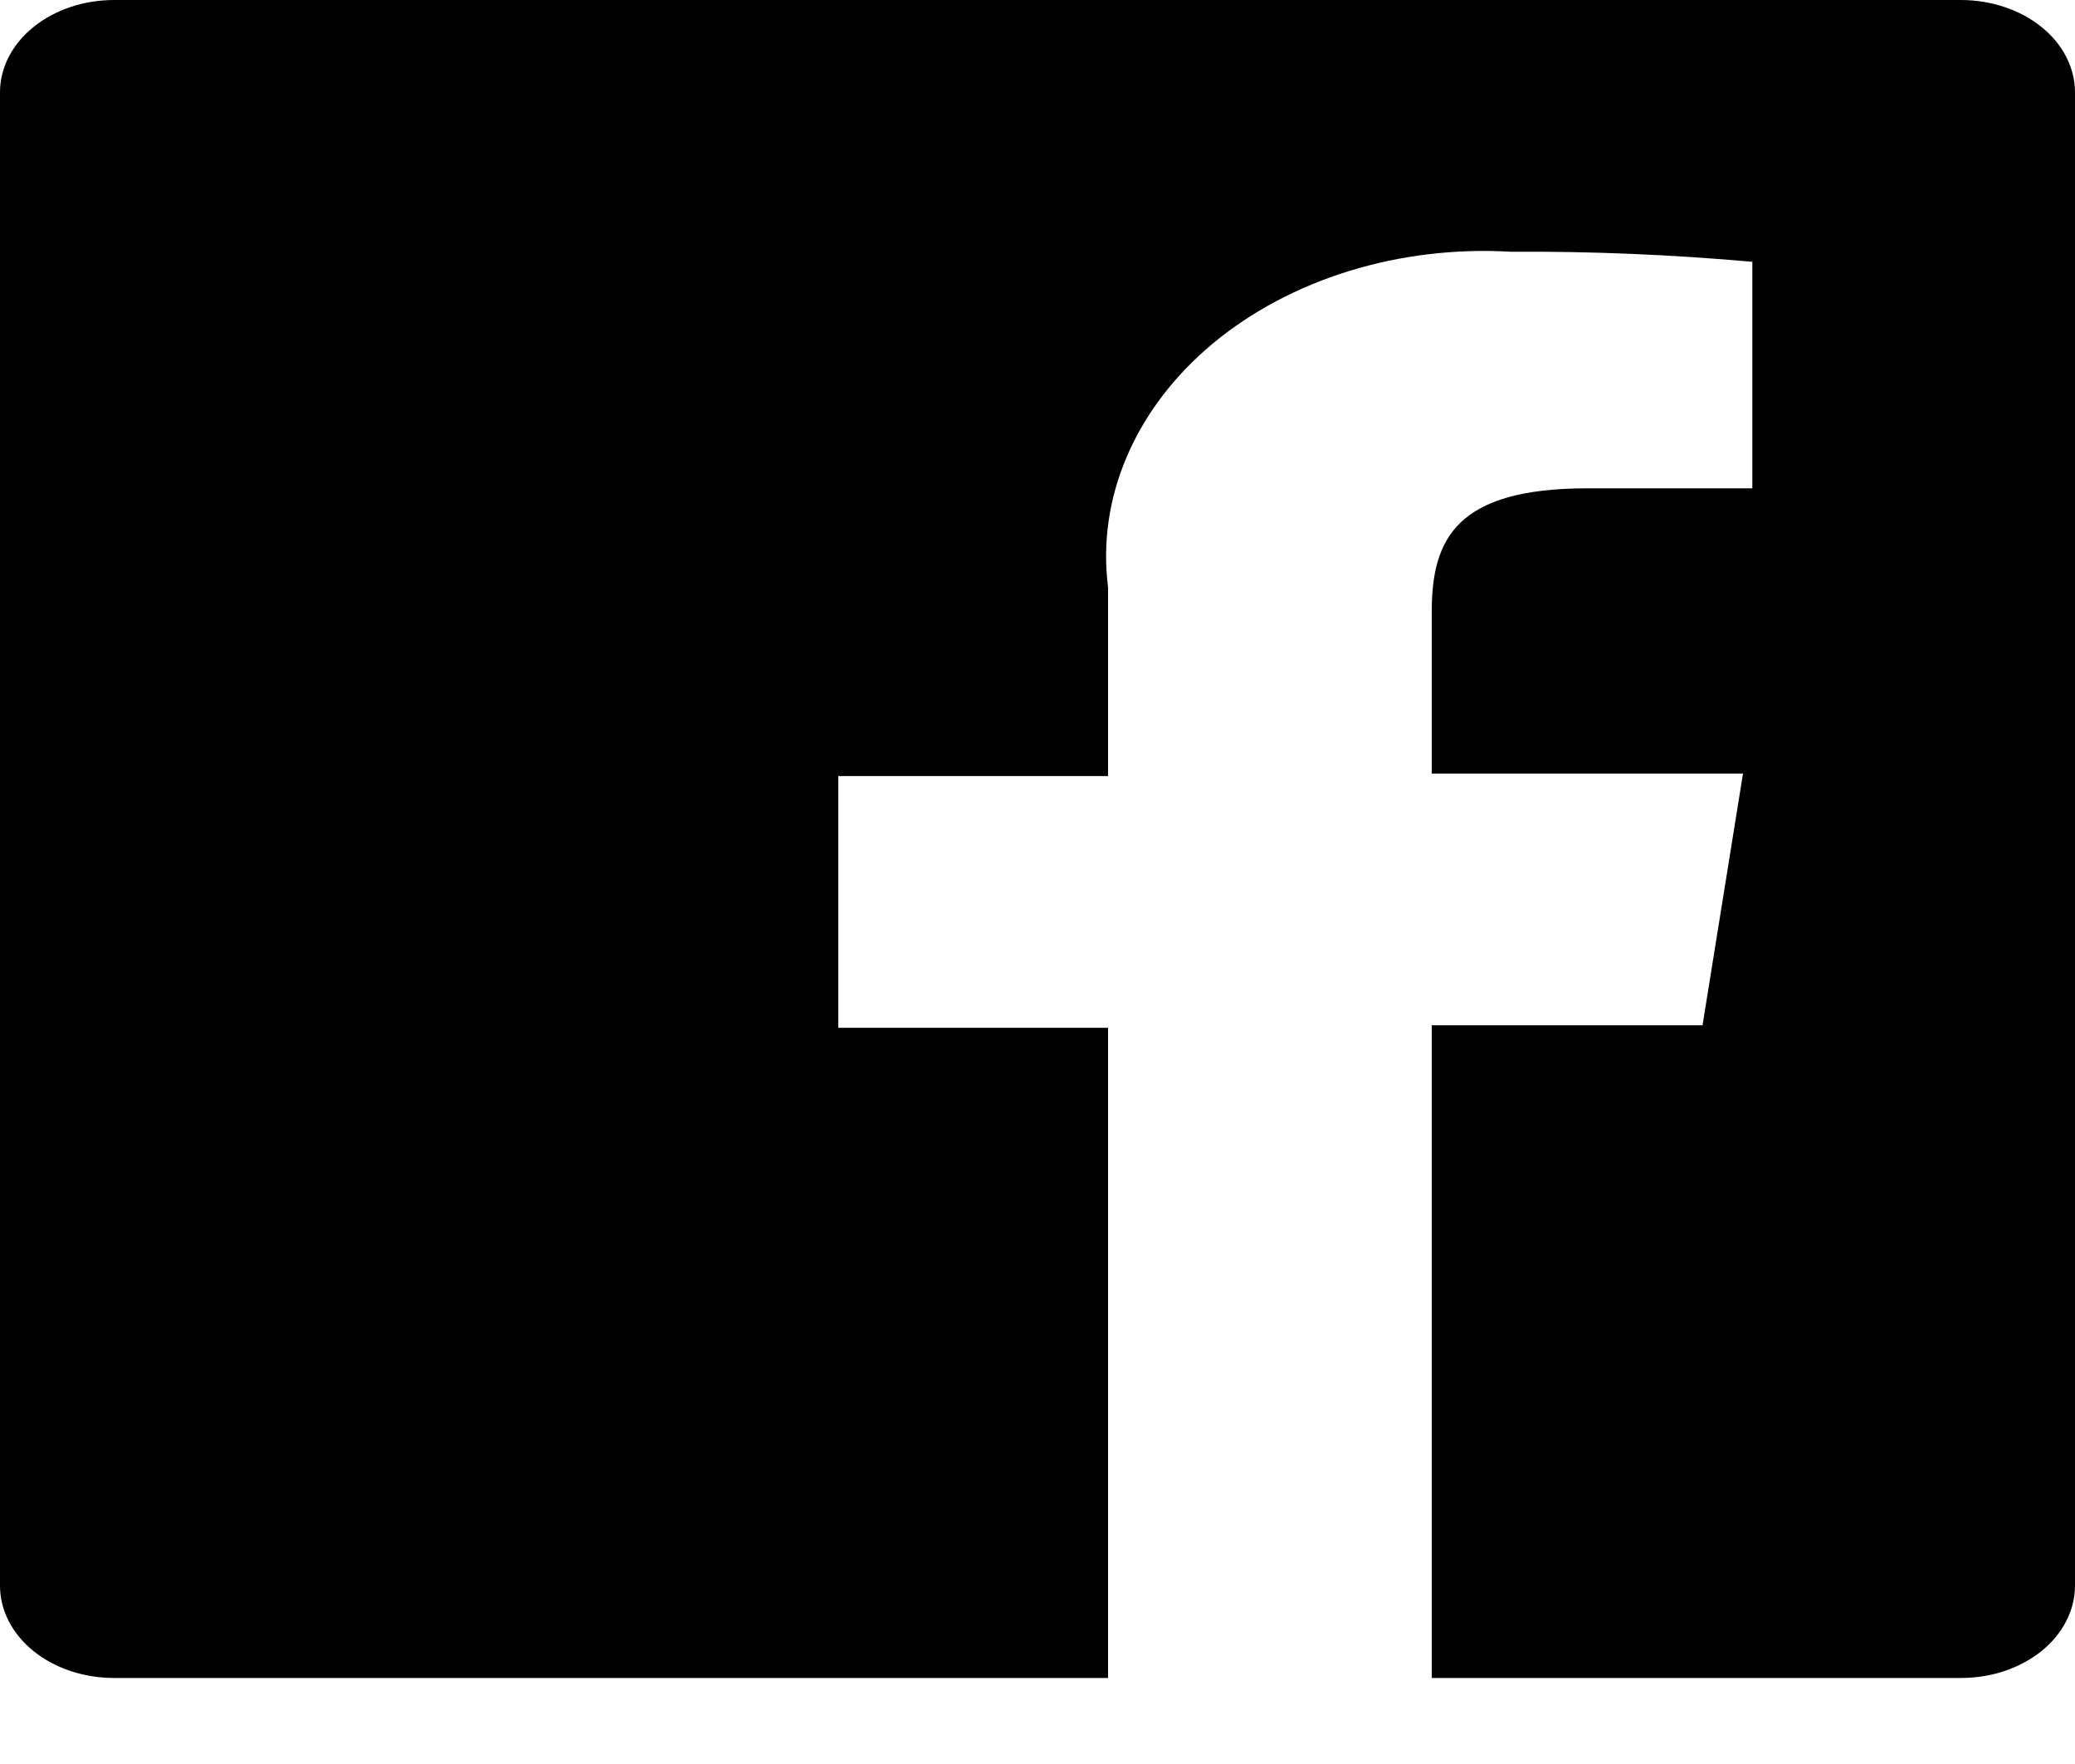
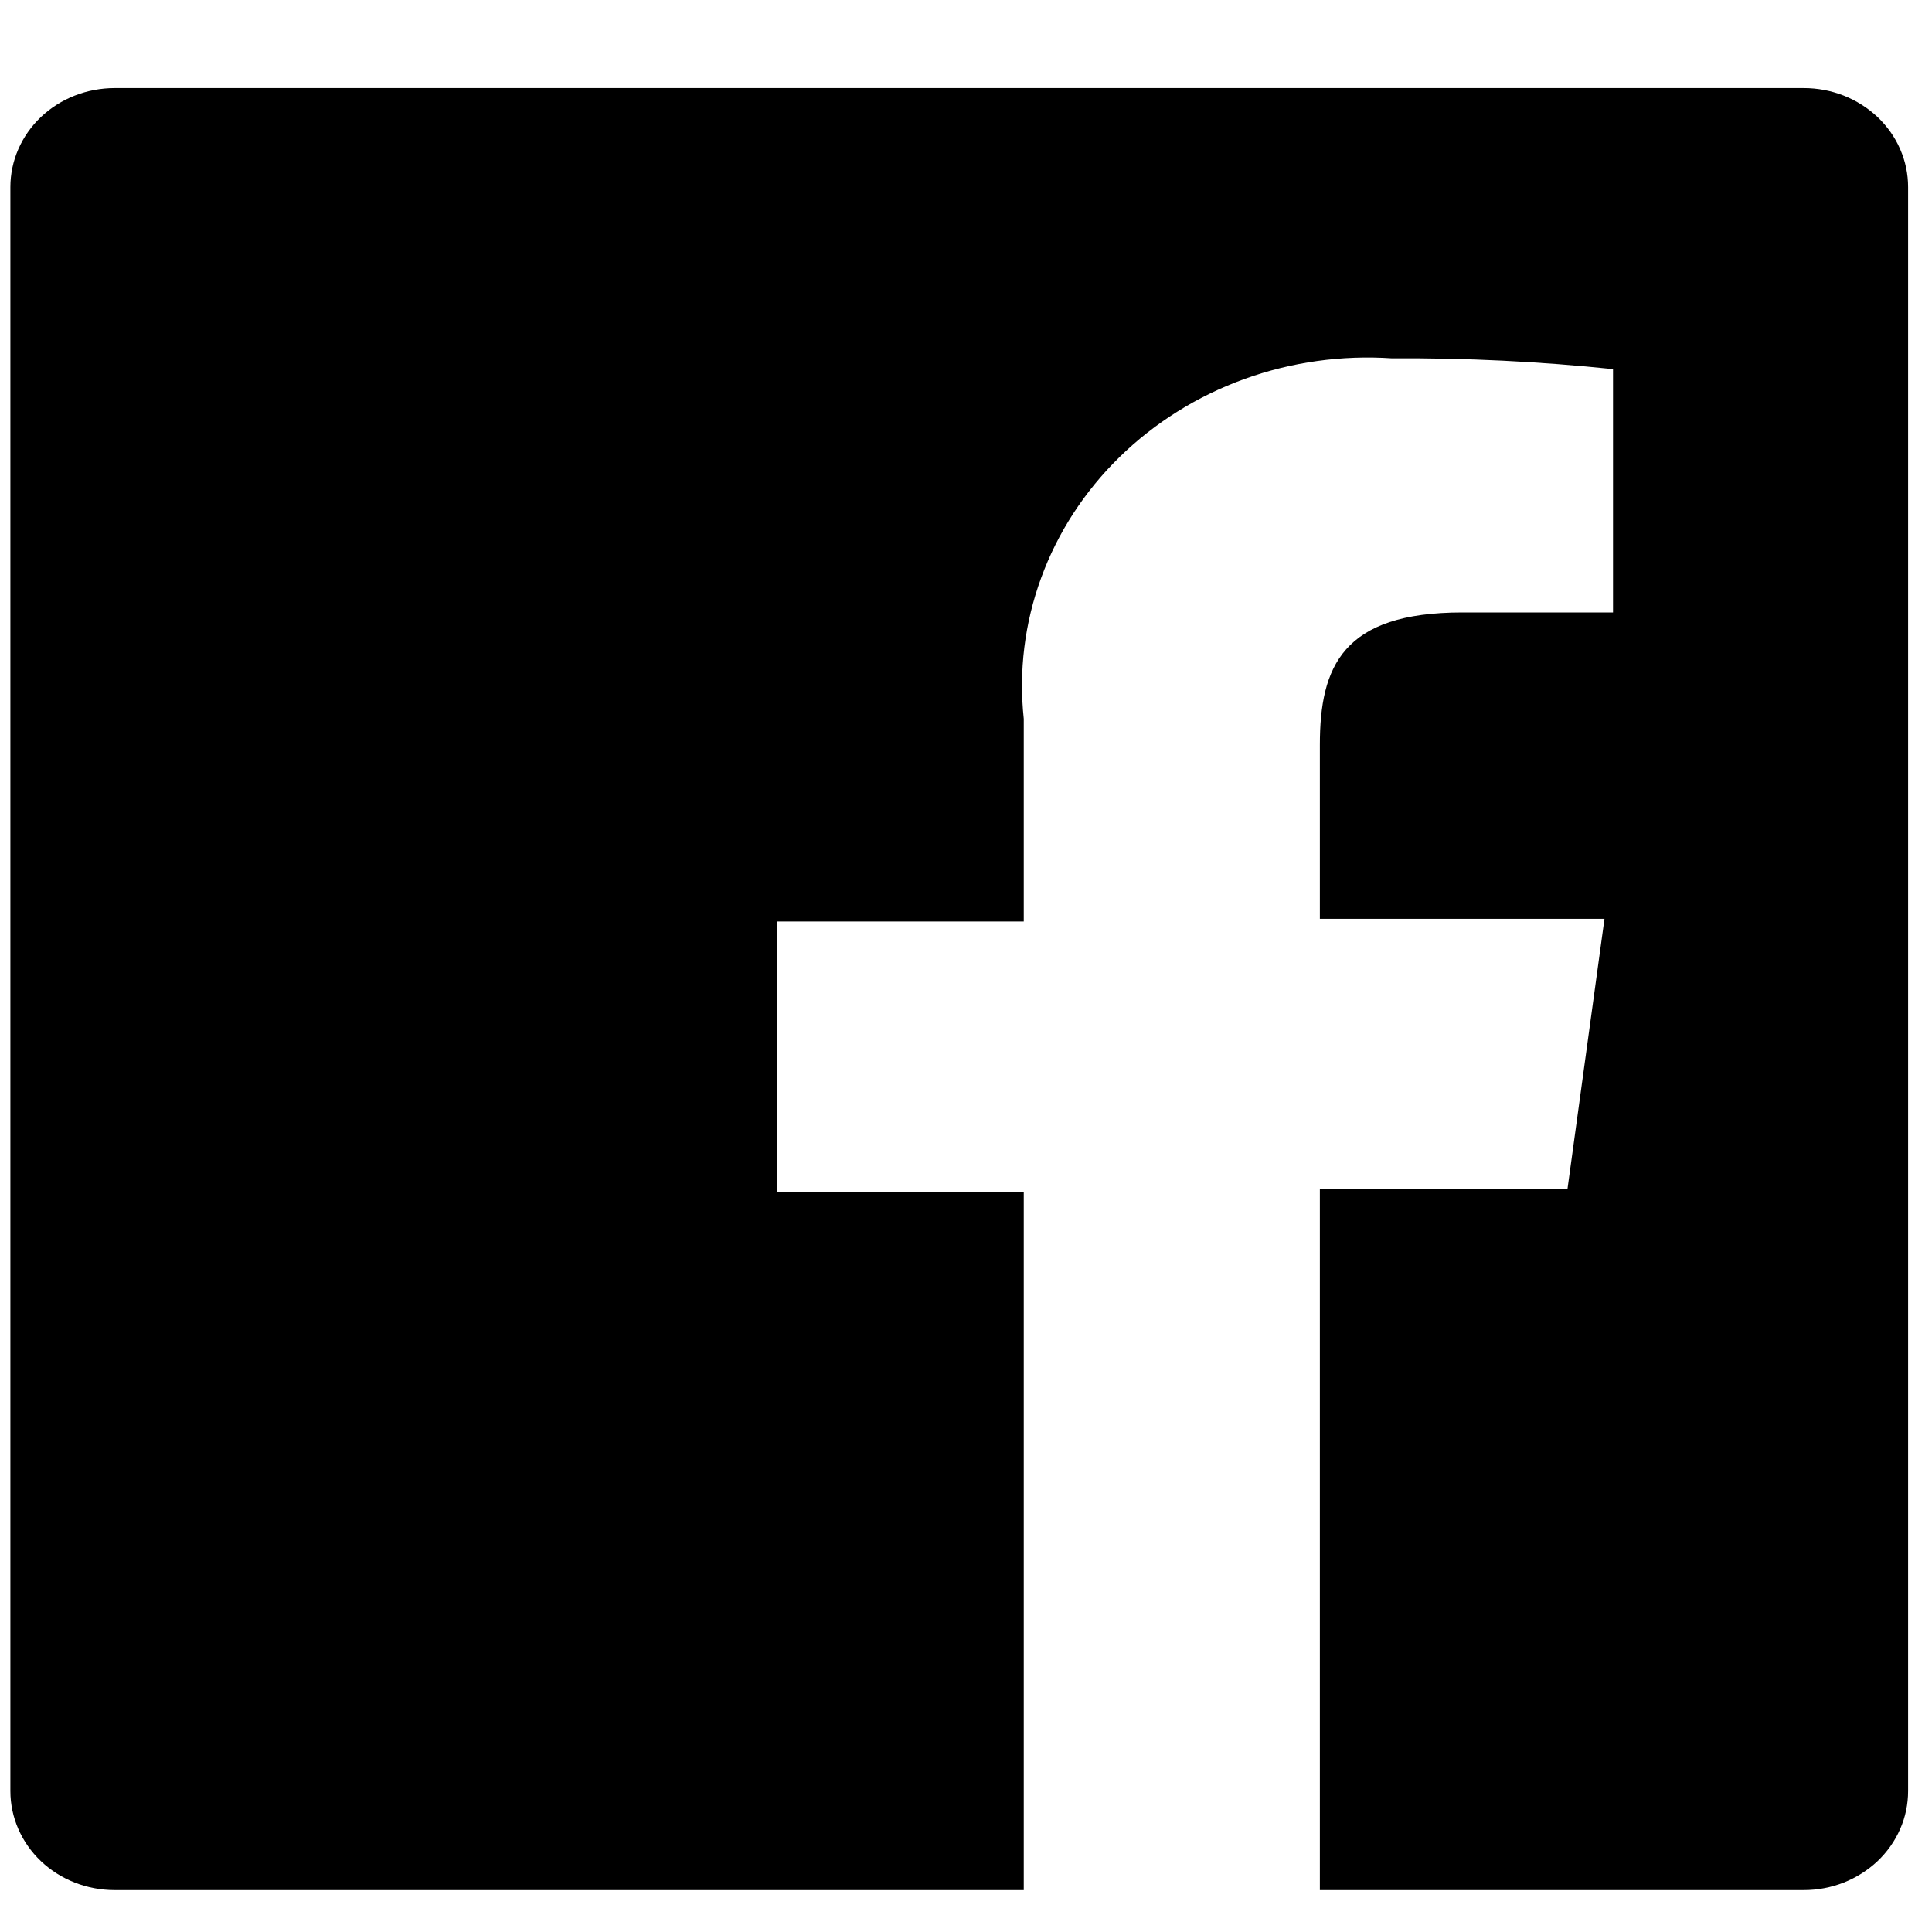
- <svg xmlns="http://www.w3.org/2000/svg" width="20" height="17" viewBox="0 0 20 17" fill="none">
-   <path d="M18.9 0H1.1C0.808 0 0.528 0.094 0.322 0.261C0.116 0.427 0 0.654 0 0.889V15.282C0 15.518 0.116 15.744 0.322 15.911C0.528 16.078 0.808 16.171 1.1 16.171H10.68V9.905H8.08V7.479H10.68V5.66C10.626 5.233 10.688 4.801 10.863 4.396C11.037 3.99 11.319 3.62 11.688 3.312C12.058 3.004 12.507 2.765 13.003 2.612C13.499 2.459 14.03 2.395 14.56 2.426C15.338 2.421 16.116 2.454 16.89 2.523V4.706H15.3C14.04 4.706 13.8 5.191 13.8 5.894V7.455H16.8L16.41 9.881H13.8V16.171H18.9C19.044 16.171 19.188 16.148 19.321 16.104C19.454 16.059 19.576 15.993 19.678 15.911C19.78 15.828 19.861 15.73 19.916 15.622C19.971 15.514 20 15.399 20 15.282V0.889C20 0.773 19.971 0.657 19.916 0.549C19.861 0.441 19.78 0.343 19.678 0.261C19.576 0.178 19.454 0.112 19.321 0.068C19.188 0.023 19.044 0 18.9 0Z" fill="black" />
+ <svg xmlns="http://www.w3.org/2000/svg" width="19" height="19" viewBox="0 0 19 19" fill="none">
+   <path d="M17.739 0.866H1.128C0.856 0.866 0.595 0.968 0.402 1.151C0.21 1.334 0.102 1.582 0.102 1.84V17.614C0.102 17.872 0.21 18.12 0.402 18.303C0.595 18.486 0.856 18.588 1.128 18.588H10.068V11.721H7.642V9.062H10.068V7.069C10.018 6.601 10.076 6.128 10.239 5.683C10.401 5.239 10.664 4.833 11.009 4.496C11.354 4.158 11.773 3.896 12.236 3.728C12.699 3.56 13.195 3.491 13.689 3.524C14.415 3.519 15.141 3.555 15.863 3.63V6.023H14.38C13.204 6.023 12.98 6.555 12.98 7.326V9.036H15.779L15.415 11.694H12.98V18.588H17.739C17.874 18.588 18.007 18.563 18.132 18.514C18.256 18.465 18.369 18.393 18.465 18.303C18.56 18.212 18.636 18.105 18.687 17.987C18.739 17.869 18.765 17.742 18.765 17.614V1.84C18.765 1.712 18.739 1.586 18.687 1.467C18.636 1.349 18.56 1.242 18.465 1.151C18.369 1.061 18.256 0.989 18.132 0.94C18.007 0.891 17.874 0.866 17.739 0.866Z" fill="black" />
</svg>
